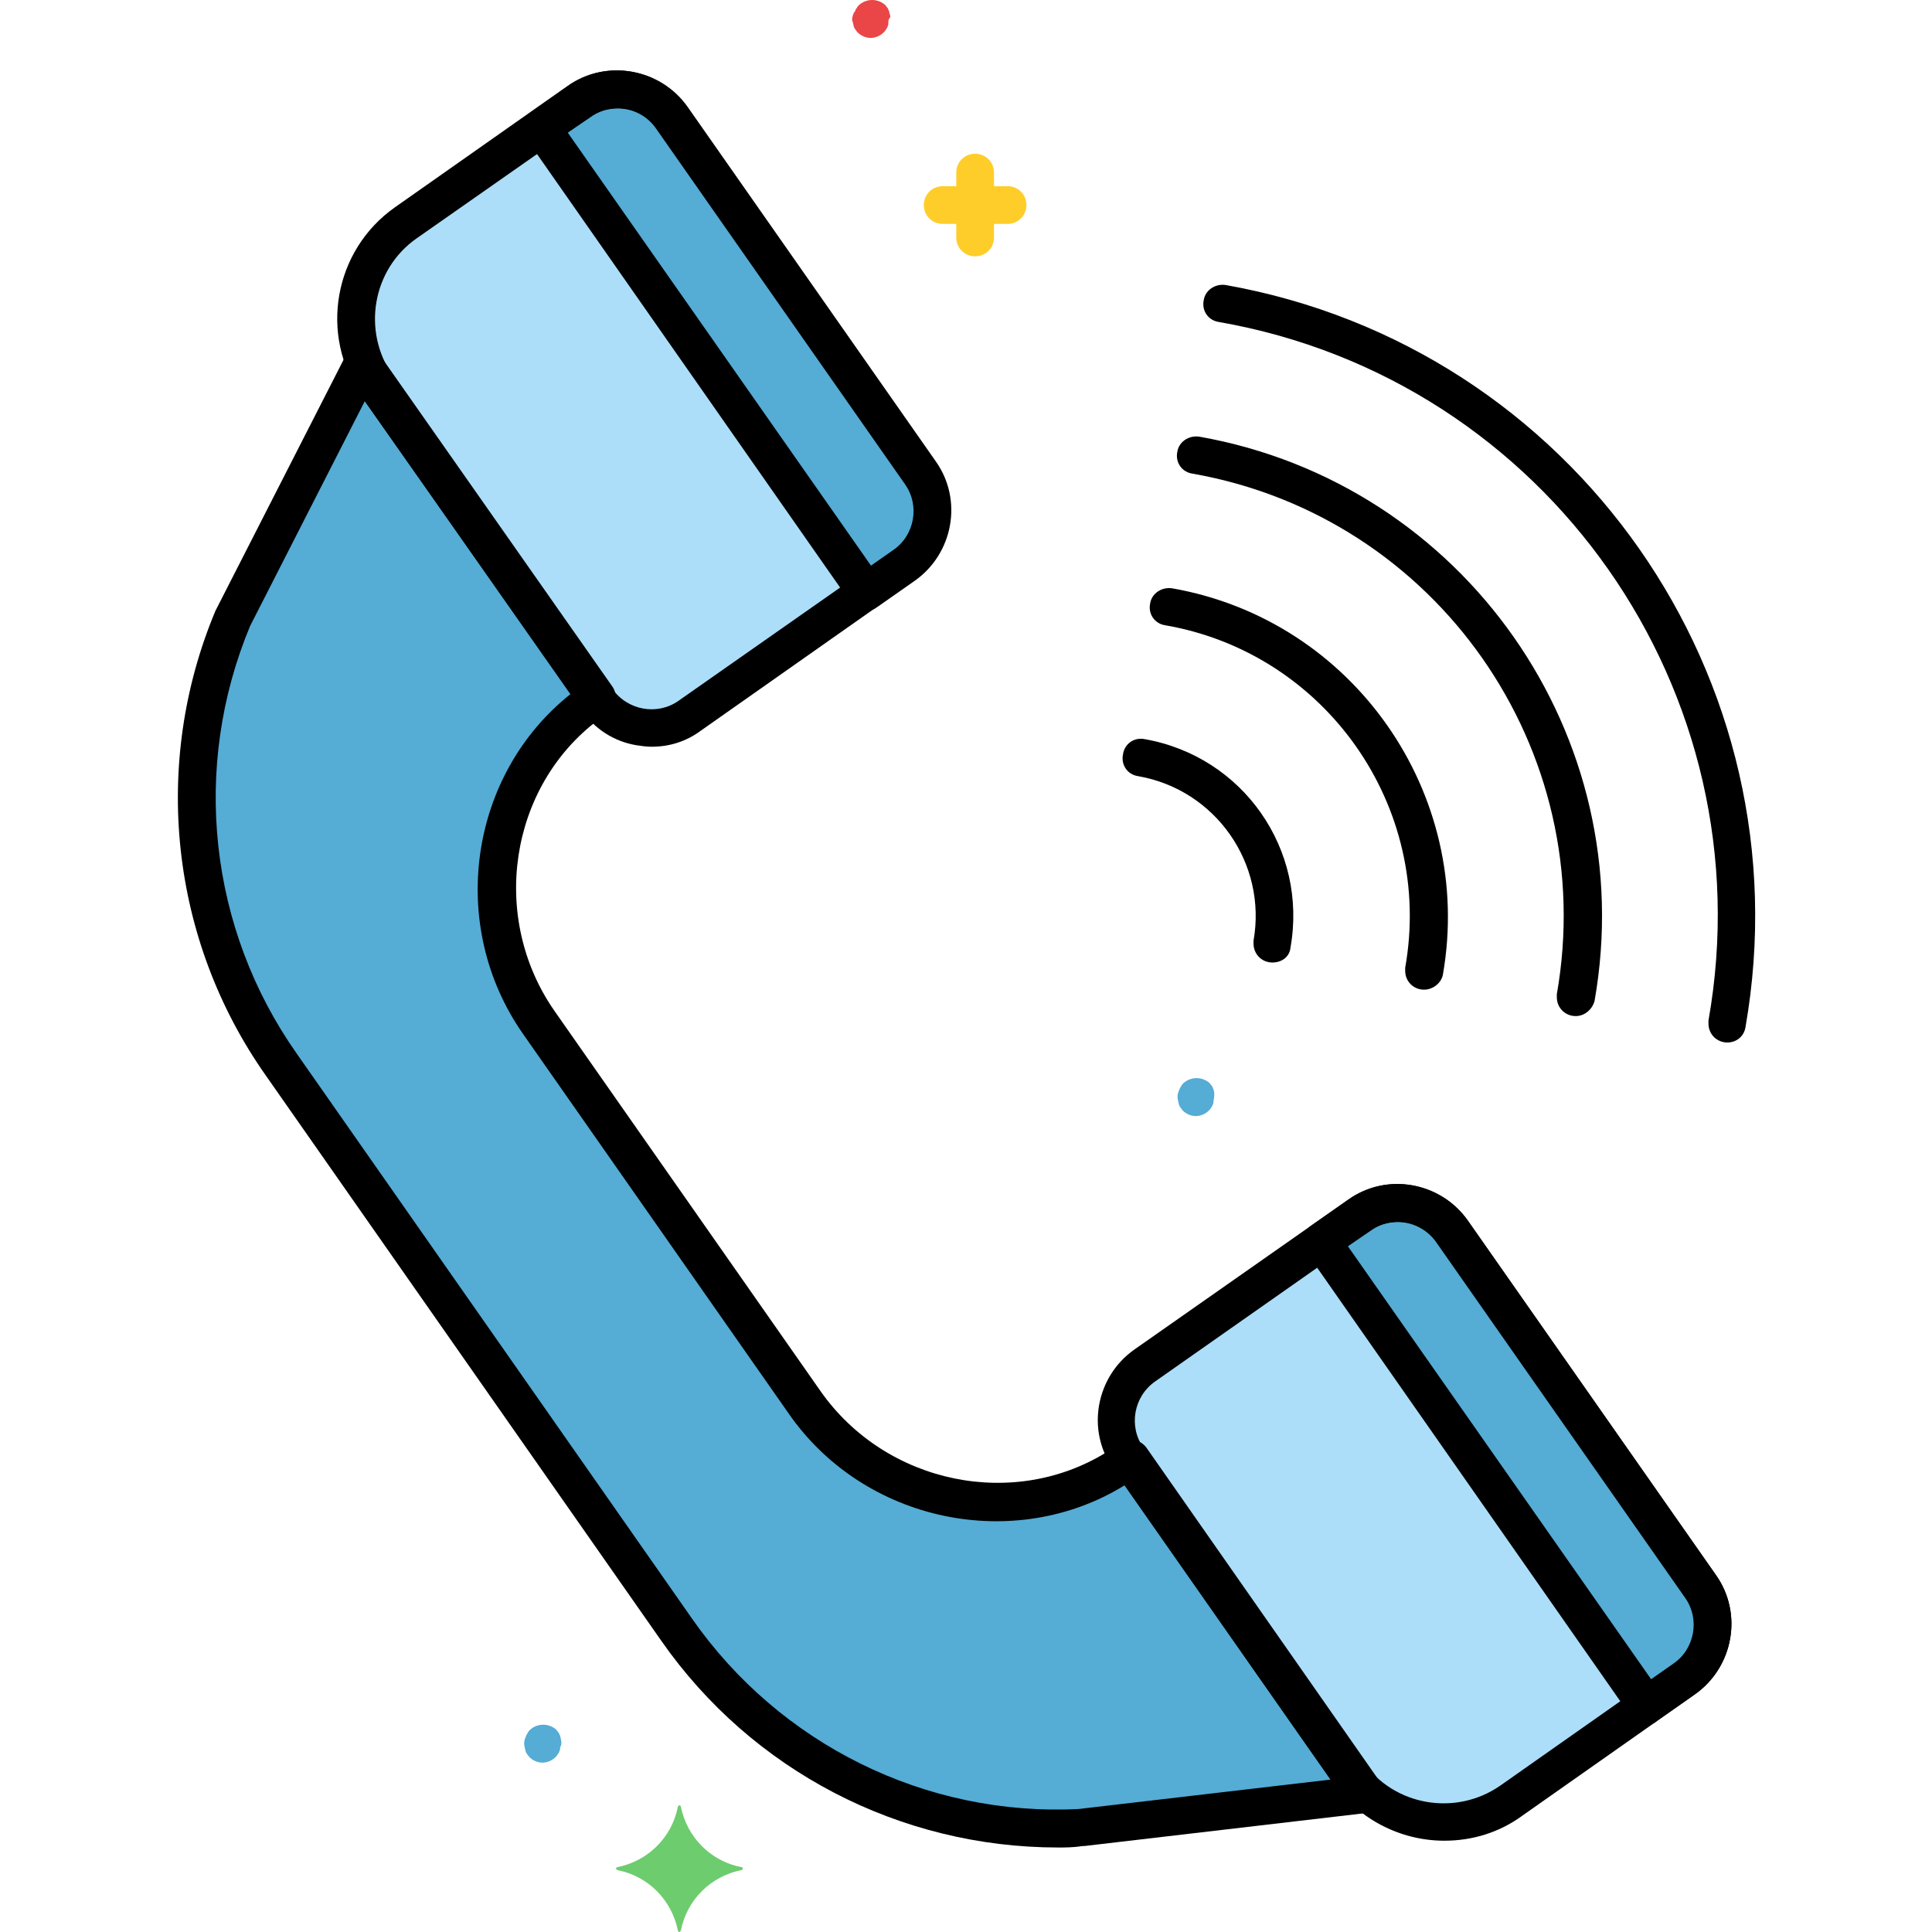
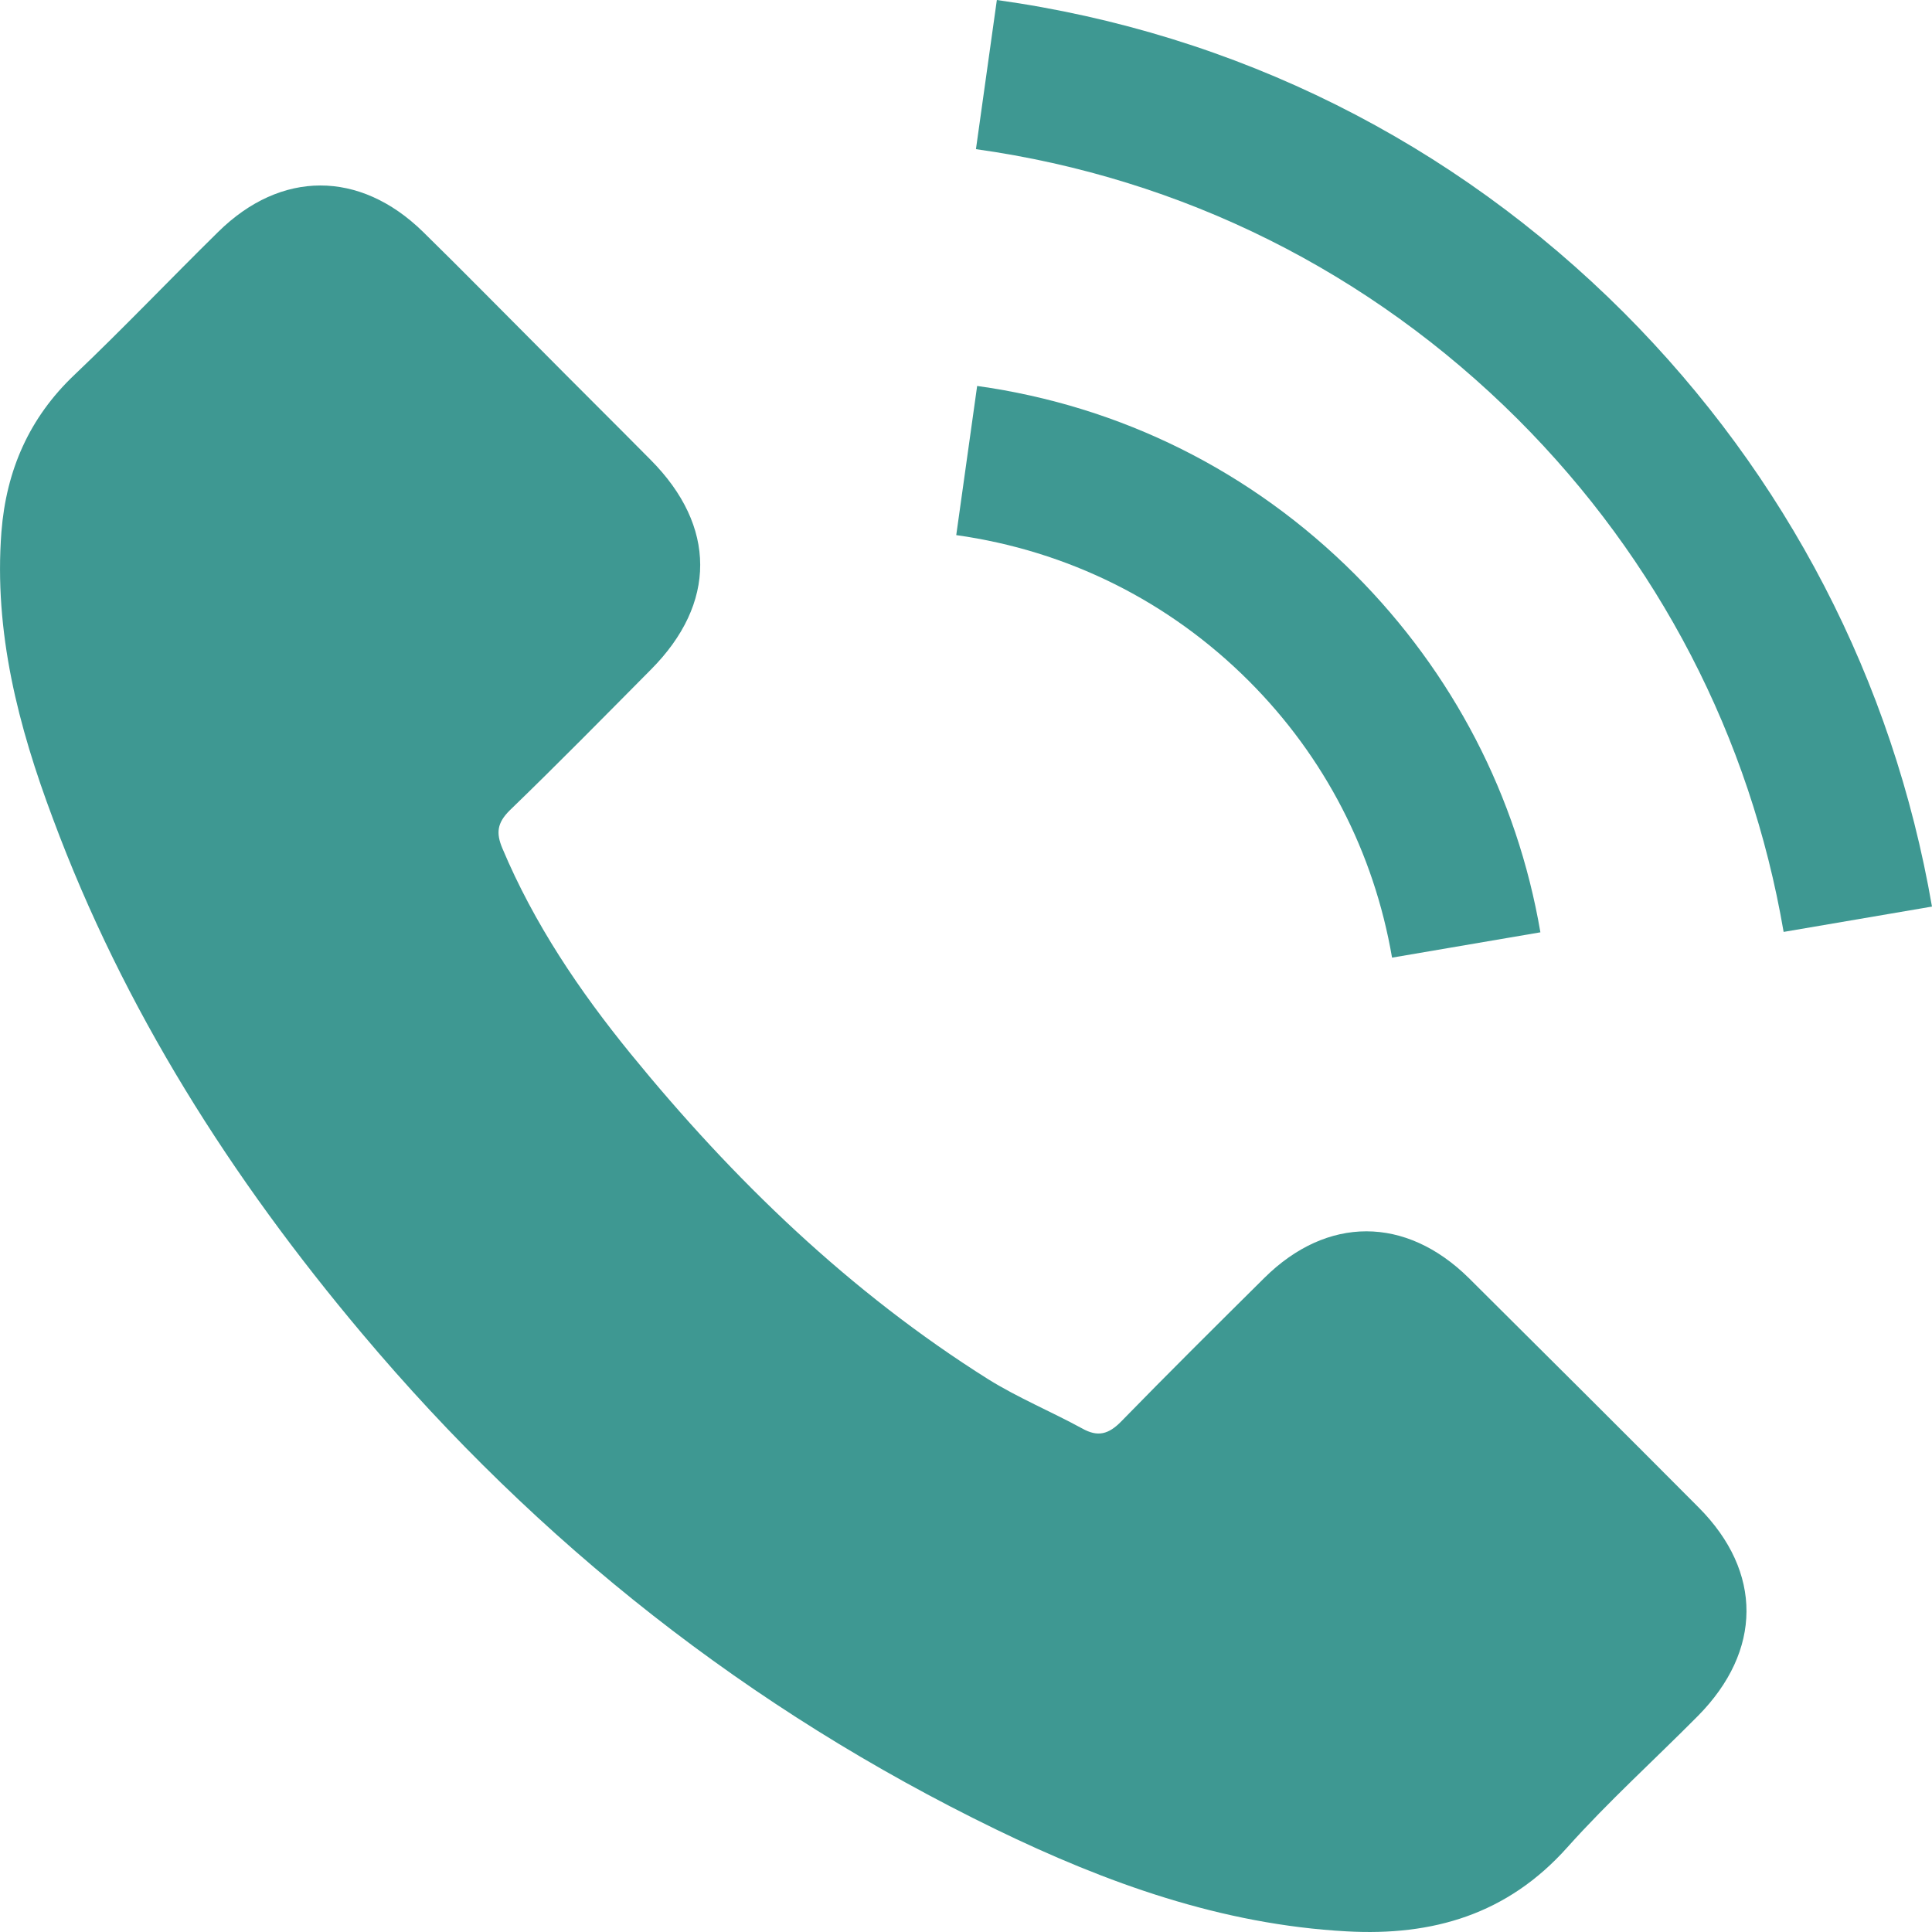
- <svg xmlns="http://www.w3.org/2000/svg" height="512pt" viewBox="-47 0 512 512.15" width="512pt">
-   <path d="m60.621 58.949 45.801-32.199c8-5.602 19-3.602 24.602 4.398l65.797 94c5.602 8 3.602 19-4.398 24.602l-56.602 40c-8 5.602-19 3.602-24.598-4.398l-58.199-83c-10-14.203-6.602-33.602 7.598-43.402zm0 0" fill="#acdef9" />
-   <path d="m403.82 420.551-65.797-94c-5.602-8-16.602-10-24.602-4.402l-57 39.801c-8 5.602-10 16.602-4.398 24.602l58.199 83.199c9.801 14 29.199 17.398 43.199 7.602l46-32.203c8-5.598 10-16.598 4.398-24.598zm0 0" fill="#acdef9" />
-   <g fill="#55acd5">
-     <path d="m106.422 26.949-10 7 86.199 123 10-7c8-5.598 10-16.598 4.402-24.598l-65.801-94c-5.801-8.203-16.801-10-24.801-4.402zm0 0" />
-     <path d="m313.223 322.148-10 7 86.199 123 10-7c8-5.598 10-16.598 4.398-24.598l-65.797-94c-5.801-8-16.801-10-24.801-4.402zm0 0" />
-     <path d="m252.223 386.949c-1 .602-1.801 1.199-2.602 1.801-27.598 18-64.598 10.199-83.598-16.801l-70.402-100.598c-19-27-13.598-64.602 12.801-84.402.801-.598 1.801-1.199 2.602-2l-62-88.398-34.402 67.398c-16.199 39-11.398 83.801 12.801 118.402l104.801 149.797c24.199 34.602 64.598 54.402 106.801 52.602l75.199-8.801zm0 0" />
+ <svg xmlns="http://www.w3.org/2000/svg" version="1.1" id="Capa_1" x="0px" y="0px" viewBox="0 0 480.56 480.56" style="enable-background:new 0 0 480.56 480.56;" xml:space="preserve" width="512px" height="512px" class="">
+   <g>
+     <g>
+       <g>
+         <path d="M365.354,317.9c-15.7-15.5-35.3-15.5-50.9,0c-11.9,11.8-23.8,23.6-35.5,35.6c-3.2,3.3-5.9,4-9.8,1.8    c-7.7-4.2-15.9-7.6-23.3-12.2c-34.5-21.7-63.4-49.6-89-81c-12.7-15.6-24-32.3-31.9-51.1c-1.6-3.8-1.3-6.3,1.8-9.4    c11.9-11.5,23.5-23.3,35.2-35.1c16.3-16.4,16.3-35.6-0.1-52.1c-9.3-9.4-18.6-18.6-27.9-28c-9.6-9.6-19.1-19.3-28.8-28.8    c-15.7-15.3-35.3-15.3-50.9,0.1c-12,11.8-23.5,23.9-35.7,35.5c-11.3,10.7-17,23.8-18.2,39.1c-1.9,24.9,4.2,48.4,12.8,71.3    c17.6,47.4,44.4,89.5,76.9,128.1c43.9,52.2,96.3,93.5,157.6,123.3c27.6,13.4,56.2,23.7,87.3,25.4c21.4,1.2,40-4.2,54.9-20.9    c10.2-11.4,21.7-21.8,32.5-32.7c16-16.2,16.1-35.8,0.2-51.8C403.554,355.9,384.454,336.9,365.354,317.9z" data-original="#000000" class="active-path" data-old_color="#3e9892" fill="#3e9892" />
+         <path d="M346.254,238.2l36.9-6.3c-5.8-33.9-21.8-64.6-46.1-89c-25.7-25.7-58.2-41.9-94-46.9l-5.2,37.1    c27.7,3.9,52.9,16.4,72.8,36.3C329.454,188.2,341.754,212,346.254,238.2z" data-original="#000000" class="active-path" data-old_color="#3e9892" fill="#3e9892" />
+         <path d="M403.954,77.8c-42.6-42.6-96.5-69.5-156-77.8l-5.2,37.1c51.4,7.2,98,30.5,134.8,67.2c34.9,34.9,57.8,79,66.1,127.5    l36.9-6.3C470.854,169.3,444.354,118.3,403.954,77.8z" data-original="#000000" class="active-path" data-old_color="#3e9892" fill="#3e9892" />
+       </g>
+     </g>
  </g>
-   <path d="m220.023 49.352h-3.602v-3.602c0-2.801-2.199-5-5-5s-5 2.199-5 5v3.602h-3.602c-2.797 0-5 2.199-5 5 0 2.797 2.203 5 5 5h3.602v3.598c0 2.801 2.199 5 5 5s5-2.199 5-5v-3.598h3.602c2.797 0 5-2.203 5-5 0-2.801-2.203-5-5-5zm0 0" fill="#ffcd29" />
-   <path d="m188.82 3.949c0-.398-.199-.598-.199-1-.199-.199-.199-.598-.398-.801-.199-.199-.402-.598-.602-.797-2-1.801-5-1.801-7 0-.199.199-.398.398-.598.797-.203.203-.402.602-.402.801-.398.402-.398.602-.598 1 0 .402-.203.602-.203 1 0 .402 0 .602.203 1 0 .402.199.602.199 1 .199.402.199.602.398.801.199.199.402.602.602.801 2 2 5 2 7 0 .199-.199.398-.402.598-.801.203-.199.402-.602.402-.801.199-.199.199-.598.199-1 0-.398 0-.598.199-1 .402-.398.402-.801.199-1zm0 0" fill="#ea4647" />
-   <path d="m101.621 461.148c0-.398-.199-.598-.199-1-.199-.199-.199-.598-.398-.797-.203-.203-.402-.602-.602-.801-2-1.801-5-1.801-7 0-.199.199-.398.398-.602.801-.398.598-.598 1.199-.797 1.797-.203.602-.203 1.402 0 2 0 .402.199.602.199 1 .199.402.199.602.398.801.199.199.402.602.602.801 2 2 5 2 7 0 .199-.199.398-.398.598-.801.203-.199.402-.598.402-.801.199-.199.199-.598.199-1 .398-.598.398-1.398.199-2zm0 0" fill="#55acd5" />
-   <path d="m274.82 289.75c0-.398-.199-.602-.199-1-.199-.199-.199-.602-.398-.801-.199-.199-.402-.598-.602-.801-2-1.797-5-1.797-7 0-.199.203-.398.402-.598.801-.402.602-.602 1.199-.801 1.801-.199.602-.199 1.398 0 2 0 .398.199.602.199 1 .199.398.199.602.398.801.203.199.402.598.602.801 2 2 5 2 7 0 .199-.203.398-.402.602-.801.199-.199.398-.602.398-.801.199-.199.199-.602.199-1 .199-.801.199-1.398.199-2zm0 0" fill="#55acd5" />
-   <path d="m149.422 494.949c-8.199-1.598-14.398-8-16-16 0-.199-.199-.398-.398-.398-.203 0-.203.199-.402.398-1.598 8.199-8 14.402-16 16-.199 0-.398.199-.398.402 0 .199.199.199.398.398 8.199 1.602 14.402 8 16 16 0 .199.199.398.402.398.199 0 .199-.199.398-.398 1.602-8.199 8-14.398 16-16 .199 0 .398-.199.398-.398 0-.402-.199-.402-.398-.402zm0 0" fill="#6dcc6d" />
-   <path d="m125.621 197.949c-1.398 0-2.598-.199-4-.398-6-1-11.199-4.402-14.598-9.402l-58.203-83c-11.398-16.398-7.398-38.797 8.801-50.199l45.801-32.199c10.199-7.199 24.398-4.602 31.602 5.602l65.797 94c7.203 10.199 4.602 24.398-5.598 31.598l-56.602 39.801c-3.801 2.801-8.199 4.199-13 4.199zm-9-169.199c-2.598 0-5.199.801-7.199 2.199l-46 32.199c-11.801 8.203-14.602 24.602-6.398 36.402l58.199 83c4 5.801 12 7.199 17.598 3.199l56.801-39.801c5.801-4 7.199-12 3.199-17.598l-65.797-94c-2.402-3.602-6.203-5.602-10.402-5.602zm76 121.199" />
-   <path d="m335.82 487.949c-11.797 0-22.797-5.801-29.598-15.398l-58.199-83.199c-7.203-10.203-4.602-24.402 5.598-31.602l56.801-39.801c10.199-7.199 24.398-4.598 31.602 5.602l65.797 94c7.203 10.199 4.602 24.398-5.598 31.598l-45.801 32.203c-6 4.398-13.199 6.598-20.602 6.598zm-12.398-164c-2.602 0-5.199.801-7.199 2.199l-57 40c-5.801 4-7.199 12-3.199 17.602l58.199 83.199c8.199 11.801 24.598 14.602 36.398 6.402l45.801-32.203c5.801-4 7.199-12 3.199-17.598l-65.801-94c-2.398-3.602-6.398-5.602-10.398-5.602zm0 0" />
-   <path d="m182.621 161.949c-1.598 0-3.199-.801-4.199-2.199l-86-123c-1.602-2.199-1-5.398 1.199-7l10-7c10.199-7.199 24.402-4.602 31.602 5.602l65.801 94c7.199 10.199 4.598 24.398-5.602 31.598l-10 7c-.801.602-1.801 1-2.801 1zm-79.199-126.801 80.398 114.801 6-4.199c5.801-4 7.203-12 3.203-17.602l-65.801-94c-4-5.797-12-7.199-17.602-3.199zm0 0" />
-   <path d="m389.422 457.148c-1.602 0-3.199-.797-4.199-2.199l-86-123c-1.602-2.199-1-5.398 1.199-7l10-7c10.199-7.199 24.398-4.598 31.602 5.602l65.797 94c7.203 10.199 4.602 24.398-5.598 31.598l-10 7c-.801.801-1.801 1-2.801 1zm-79.199-126.797 80.398 114.797 6-4.199c5.801-4 7.199-12 3.199-17.598l-65.797-94c-4-5.801-12-7.203-17.602-3.203zm3-8.203" />
-   <path d="m233.422 489.75c-42 0-81.199-20.398-105.199-54.801l-104.801-149.801c-25.398-36-30.398-82.598-13.398-123.199 0-.199.199-.199.199-.398l34.398-67.402c1.199-2.398 4.199-3.398 6.801-2.199.801.402 1.398 1 1.801 1.602l62 88.398c1.598 2.199 1 5.402-1.199 7-.801.602-1.602 1.199-2.402 1.801-23.801 17.801-29 52.602-11.598 77.398l70.398 100.602c17.398 24.801 51.801 31.801 76.801 15.602.801-.602 1.598-1.203 2.598-1.801 2.203-1.602 5.402-1 7 1.199l62.203 89c1.598 2.199 1 5.398-1.203 7-.598.398-1.398.801-2.199.801l-75.199 8.801c-.199 0-.199 0-.398 0-2.602.398-4.602.398-6.602.398zm-214.199-323.801c-15.602 37.402-11 80.199 12.398 113.402l104.801 149.797c23.199 33.203 61.801 52.402 102.398 50.402l66.801-7.801-54.598-78c-29.203 18-69 9.801-89-19l-70.402-100.602c-20.199-28.797-14.398-68.797 12.602-90.199l-54.602-77.598zm0 0" />
-   <path d="m290.223 255.148c-2.801 0-5-2.199-5-5 0-.199 0-.598 0-.797 3.598-20.402-10-40-30.602-43.602-2.801-.398-4.598-3-4-5.801.402-2.801 3-4.598 5.801-4 26 4.602 43.199 29.199 38.602 55.199-.203 2.402-2.203 4-4.801 4zm0 0" />
-   <path d="m330.422 262.352c-2.801 0-5-2.203-5-5 0-.203 0-.602 0-.801 7.602-42.602-21-83.402-63.602-90.801-2.797-.398-4.598-3-4-5.801.402-2.598 3-4.398 5.801-4 48 8.402 80.199 54.402 71.801 102.402-.398 2.199-2.602 4-5 4zm0 0" />
-   <path d="m370.621 269.352c-2.801 0-5-2.203-5-5 0-.203 0-.602 0-.801 11.402-64.801-31.801-126.602-96.598-138-2.801-.402-4.602-3-4-5.801.398-2.602 3-4.398 5.797-4 70.203 12.398 117.203 79.398 104.801 149.602-.598 2.199-2.598 4-5 4zm0 0" />
-   <path d="m410.82 276.352c-2.797 0-5-2.203-5-5 0-.203 0-.602 0-.801 15.402-87-42.797-170-129.797-185.199-2.801-.402-4.602-3-4-5.801.398-2.602 3-4.402 5.797-4 92.402 16.398 154 104.398 137.801 196.801-.398 2.398-2.398 4-4.801 4zm0 0" />
</svg>
